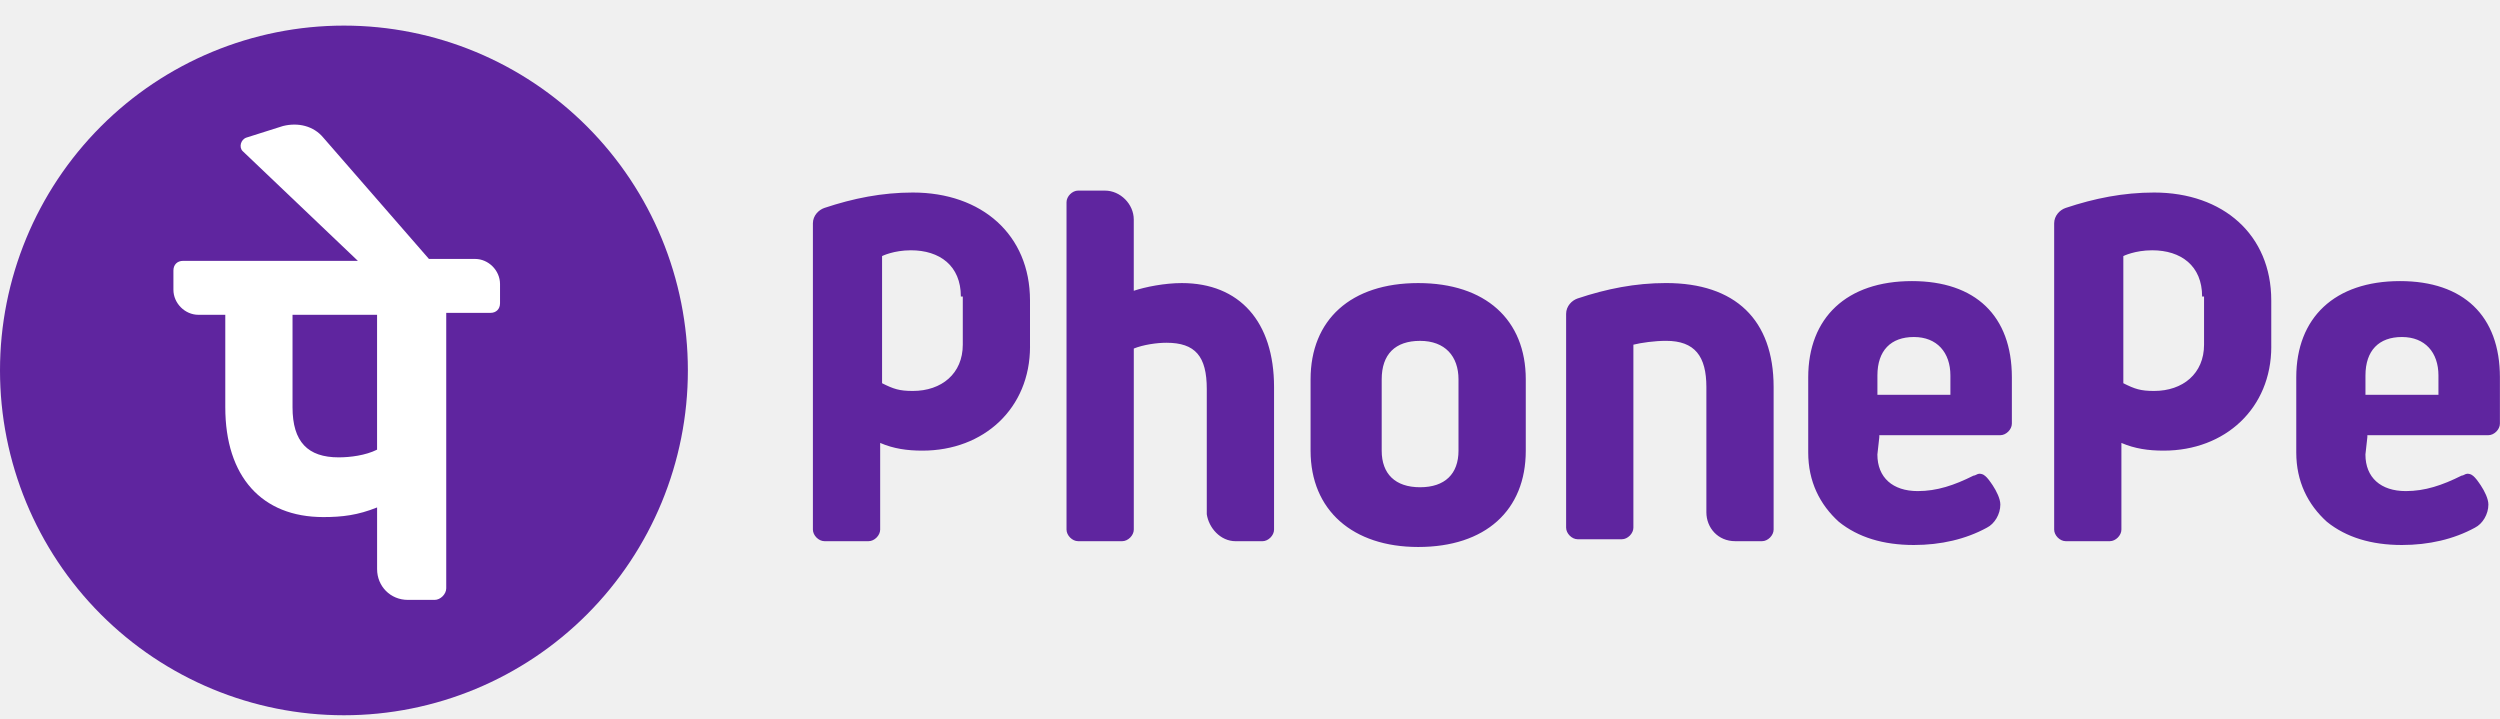
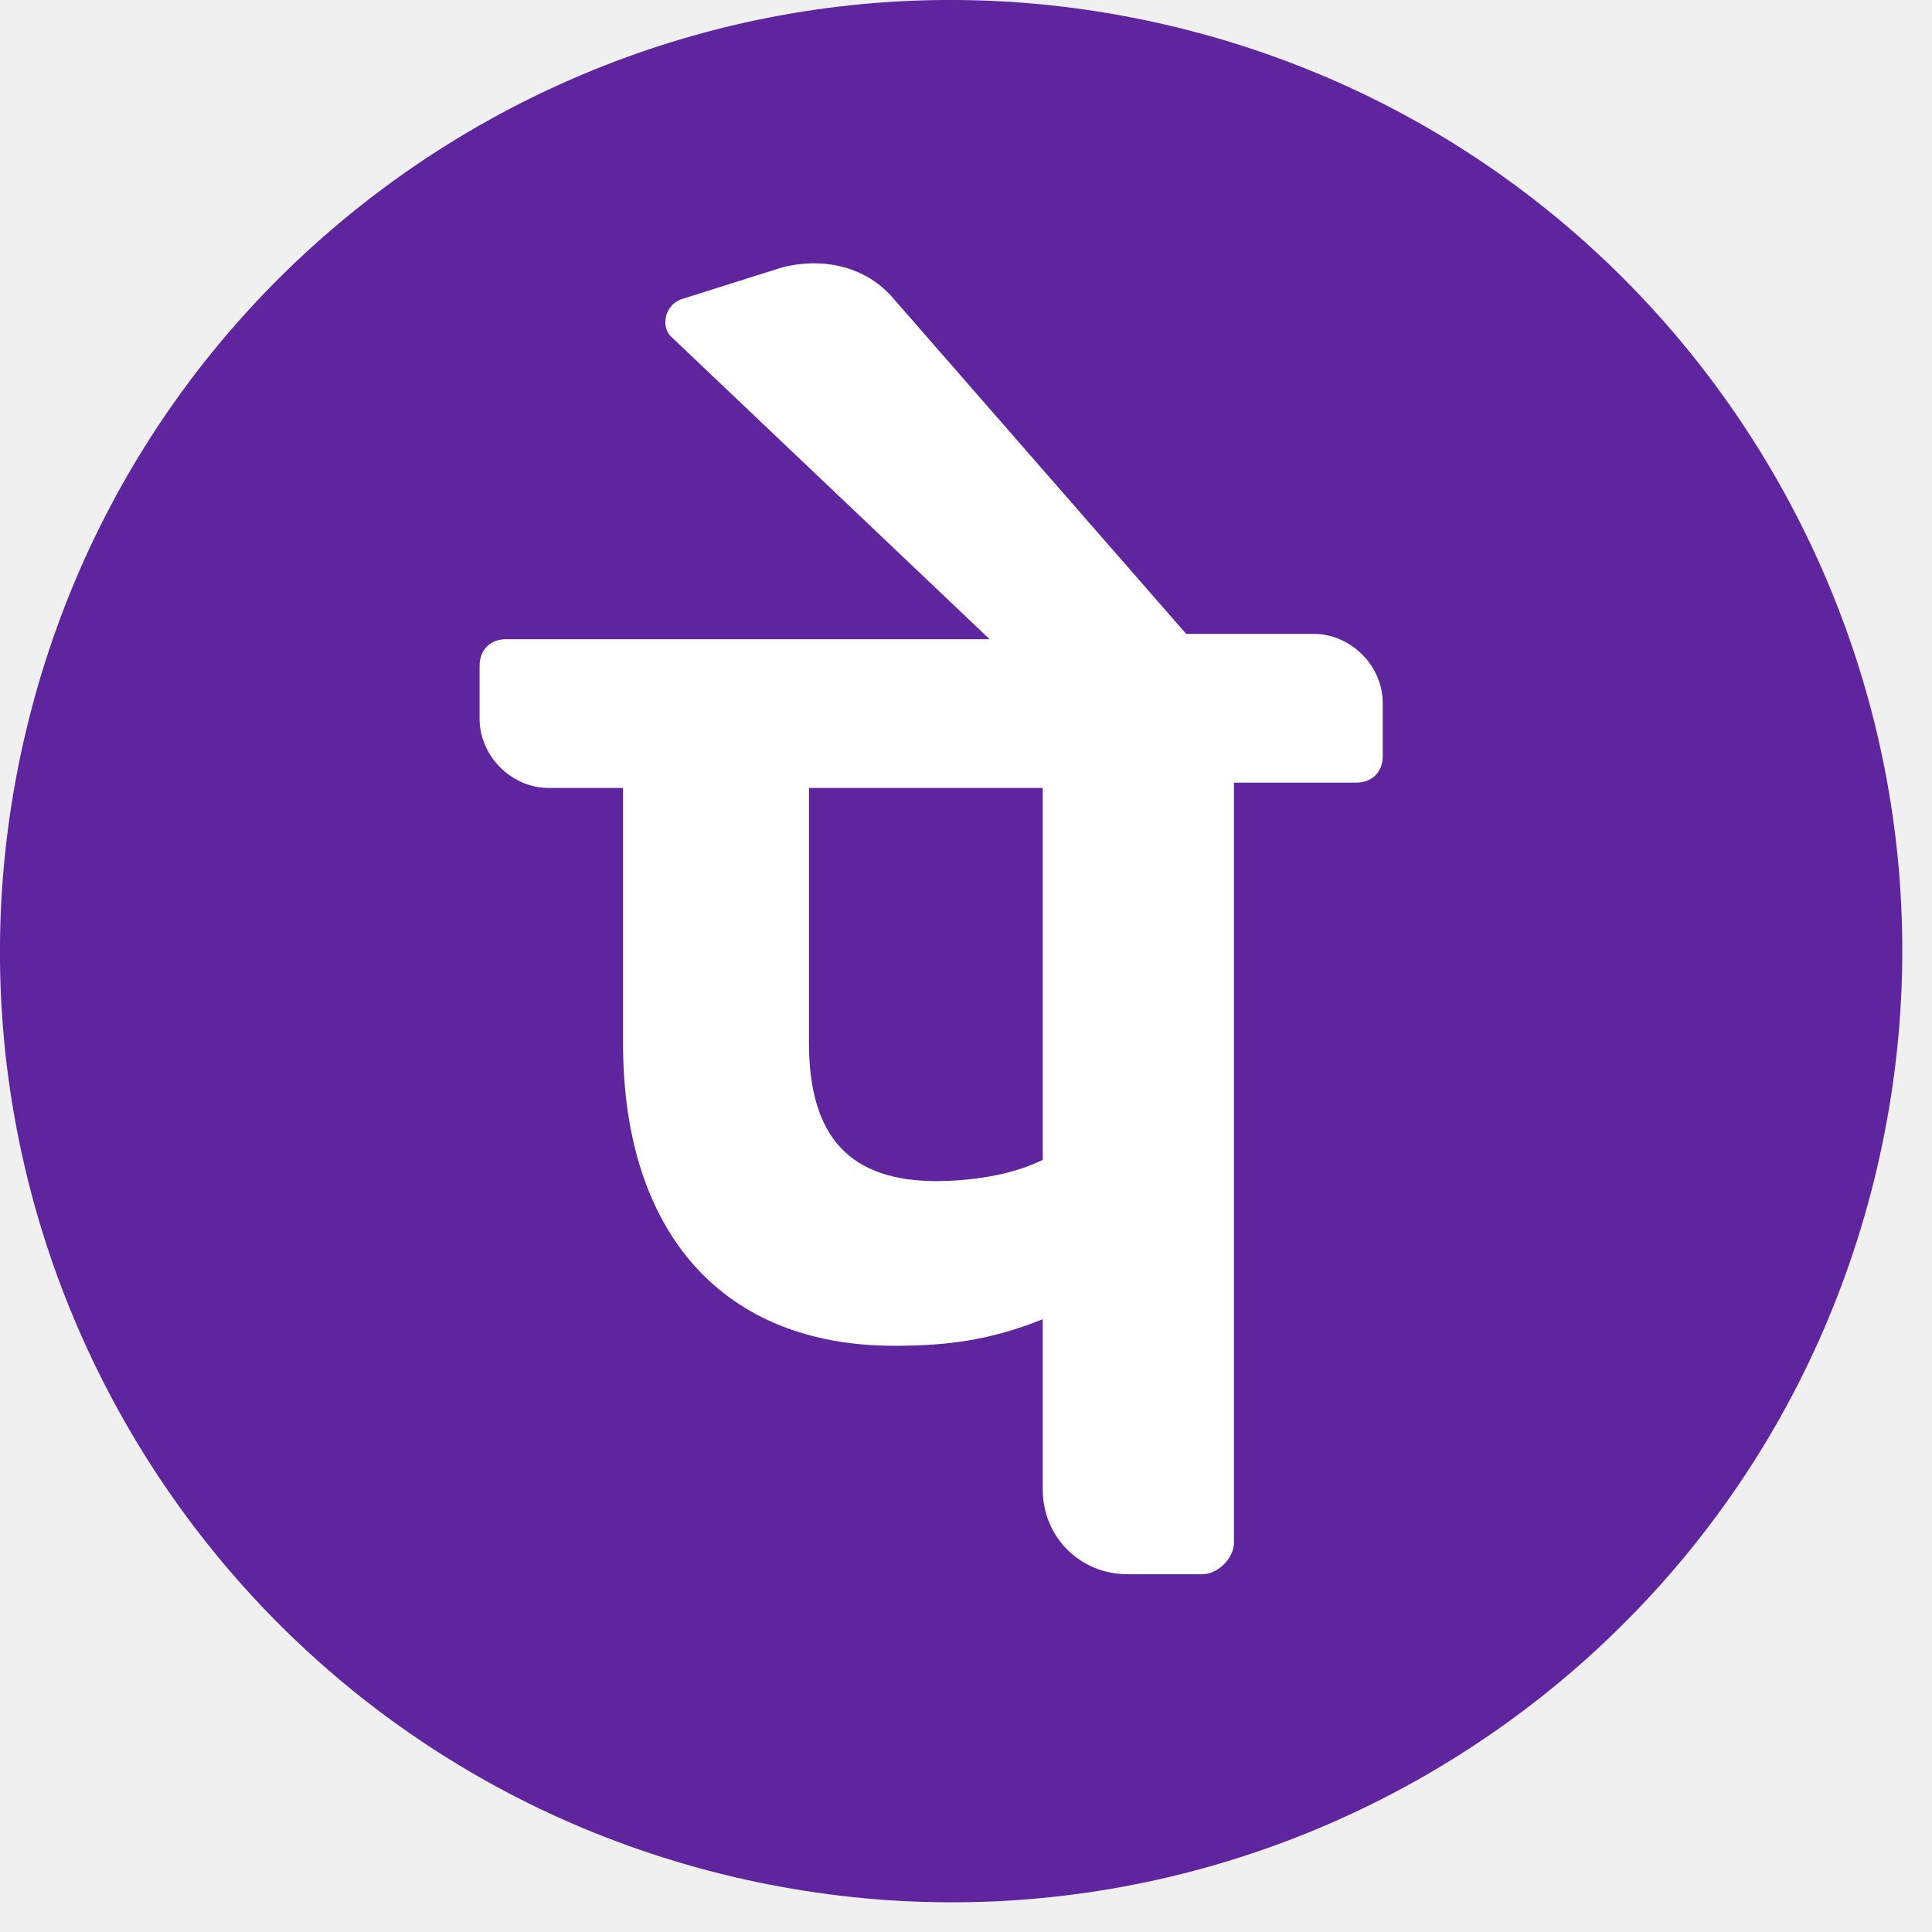
- <svg xmlns="http://www.w3.org/2000/svg" width="87" height="25" viewBox="0 0 87 25" fill="none">
-   <path d="M0 12.891C0 16.073 1.261 19.125 3.506 21.376C5.75 23.626 8.795 24.891 11.969 24.891C15.143 24.891 18.188 23.626 20.432 21.376C22.677 19.125 23.938 16.073 23.938 12.891C23.938 9.708 22.677 6.656 20.432 4.405C18.188 2.155 15.143 0.891 11.969 0.891C8.795 0.891 5.75 2.155 3.506 4.405C1.261 6.656 0 9.708 0 12.891Z" fill="#5F259F" />
-   <path d="M59.382 17.828V13.47C59.382 12.398 58.981 11.861 57.978 11.861C57.577 11.861 57.109 11.928 56.842 11.995V18.364C56.842 18.565 56.642 18.766 56.441 18.766H54.902C54.701 18.766 54.501 18.565 54.501 18.364V10.922C54.501 10.654 54.701 10.453 54.902 10.386C55.904 10.051 56.908 9.85 57.977 9.85C60.385 9.85 61.722 11.123 61.722 13.47V18.431C61.722 18.632 61.521 18.833 61.321 18.833H60.385C59.783 18.834 59.382 18.364 59.382 17.828ZM65.4 15.213L65.333 15.816C65.333 16.62 65.868 17.09 66.737 17.09C67.405 17.09 68.007 16.888 68.676 16.553C68.743 16.553 68.81 16.486 68.877 16.486C69.011 16.486 69.077 16.553 69.144 16.62C69.211 16.687 69.345 16.888 69.345 16.888C69.478 17.09 69.612 17.358 69.612 17.559C69.612 17.894 69.412 18.229 69.144 18.363C68.409 18.765 67.539 18.966 66.603 18.966C65.534 18.966 64.664 18.698 63.995 18.162C63.327 17.559 62.926 16.754 62.926 15.748V13.133C62.926 11.055 64.263 9.782 66.536 9.782C68.743 9.782 70.013 10.988 70.013 13.133V14.743C70.013 14.944 69.813 15.145 69.612 15.145H65.4V15.213ZM65.333 13.739H67.874V13.068C67.874 12.264 67.406 11.728 66.604 11.728C65.802 11.728 65.334 12.197 65.334 13.068V13.739H65.333ZM82.384 15.213L82.317 15.816C82.317 16.62 82.852 17.09 83.721 17.09C84.389 17.09 84.991 16.888 85.66 16.553C85.727 16.553 85.794 16.486 85.861 16.486C85.995 16.486 86.062 16.553 86.128 16.62C86.195 16.687 86.329 16.888 86.329 16.888C86.463 17.09 86.596 17.358 86.596 17.559C86.596 17.894 86.396 18.229 86.128 18.363C85.393 18.765 84.523 18.966 83.587 18.966C82.518 18.966 81.648 18.698 80.98 18.162C80.311 17.559 79.91 16.754 79.91 15.748V13.133C79.91 11.055 81.247 9.782 83.52 9.782C85.727 9.782 86.997 10.988 86.997 13.133V14.743C86.997 14.944 86.797 15.145 86.596 15.145H82.384V15.213ZM82.317 13.739H84.858V13.068C84.858 12.264 84.391 11.728 83.588 11.728C82.786 11.728 82.318 12.197 82.318 13.068V13.739H82.317ZM43 18.834H43.935C44.136 18.834 44.337 18.633 44.337 18.432V13.47C44.337 11.191 43.133 9.851 41.127 9.851C40.525 9.851 39.857 9.985 39.455 10.119V7.638C39.455 7.102 38.987 6.633 38.452 6.633H37.516C37.316 6.633 37.115 6.834 37.115 7.035V18.431C37.115 18.632 37.316 18.833 37.516 18.833H39.055C39.255 18.833 39.456 18.632 39.456 18.431V12.129C39.79 11.995 40.258 11.928 40.592 11.928C41.595 11.928 41.996 12.397 41.996 13.538V17.895C42.064 18.364 42.465 18.834 43 18.834ZM53.097 13.203V15.683C53.097 17.762 51.693 19.035 49.353 19.035C47.079 19.035 45.608 17.762 45.608 15.683V13.203C45.608 11.124 47.012 9.851 49.353 9.851C51.693 9.851 53.097 11.124 53.097 13.203ZM50.756 13.203C50.756 12.398 50.288 11.862 49.419 11.862C48.55 11.862 48.083 12.331 48.083 13.203V15.683C48.083 16.487 48.55 16.956 49.419 16.956C50.288 16.956 50.756 16.487 50.756 15.683V13.203ZM35.845 12.062C35.845 14.208 34.24 15.682 32.101 15.682C31.566 15.682 31.098 15.615 30.63 15.414V18.431C30.63 18.632 30.429 18.833 30.229 18.833H28.69C28.49 18.833 28.289 18.632 28.289 18.431V7.772C28.289 7.504 28.49 7.303 28.69 7.236C29.693 6.901 30.696 6.7 31.766 6.7C34.173 6.7 35.844 8.175 35.844 10.454V12.062H35.845ZM33.438 10.32C33.438 9.247 32.703 8.71 31.699 8.71C31.098 8.71 30.696 8.911 30.696 8.911V13.336C31.098 13.538 31.298 13.605 31.766 13.605C32.769 13.605 33.505 13.001 33.505 11.995V10.319H33.438V10.32ZM79.041 12.062C79.041 14.208 77.436 15.682 75.297 15.682C74.762 15.682 74.294 15.615 73.825 15.414V18.431C73.825 18.632 73.625 18.833 73.424 18.833H71.886C71.685 18.833 71.485 18.632 71.485 18.431V7.772C71.485 7.504 71.685 7.303 71.886 7.236C72.888 6.901 73.892 6.7 74.962 6.7C77.369 6.7 79.04 8.175 79.04 10.454V12.062H79.041ZM76.634 10.32C76.634 9.247 75.898 8.71 74.895 8.71C74.293 8.71 73.892 8.911 73.892 8.911V13.336C74.293 13.538 74.494 13.605 74.962 13.605C75.964 13.605 76.701 13.001 76.701 11.995V10.319H76.634V10.32Z" fill="#5F259F" />
-   <path d="M17.401 9.883C17.401 9.413 17 9.011 16.533 9.011H14.927L11.25 4.788C10.916 4.386 10.381 4.252 9.846 4.386L8.576 4.788C8.376 4.855 8.309 5.123 8.443 5.257L12.454 9.078H6.369C6.169 9.078 6.035 9.212 6.035 9.413V10.084C6.035 10.553 6.436 10.955 6.904 10.955H7.84V14.173C7.84 16.586 9.11 17.994 11.25 17.994C11.918 17.994 12.453 17.927 13.123 17.659V19.804C13.123 20.407 13.591 20.876 14.192 20.876H15.128C15.328 20.876 15.529 20.675 15.529 20.474V10.888H17.067C17.268 10.888 17.401 10.754 17.401 10.553V9.883ZM13.122 15.648C12.72 15.849 12.186 15.916 11.785 15.916C10.715 15.916 10.18 15.38 10.18 14.173V10.955H13.122V15.648Z" fill="white" />
+ <svg xmlns="http://www.w3.org/2000/svg" viewBox="0 0 520 520" fill-rule="evenodd" clip-rule="evenodd" stroke-linejoin="round" stroke-miterlimit="2">
+   <circle cx="-25.926" cy="41.954" r="29.873" fill="#5f259f" transform="rotate(-76.714 -48.435 5.641) scale(8.56802)" />
+   <path d="M372.164 189.203c0-10.008-8.576-18.593-18.584-18.593h-34.323l-78.638-90.084c-7.154-8.577-18.592-11.439-30.03-8.577l-27.17 8.577c-4.292 1.43-5.723 7.154-2.862 10.007l85.8 81.508H136.236c-4.293 0-7.154 2.861-7.154 7.154v14.292c0 10.016 8.585 18.592 18.592 18.592h20.015v68.639c0 51.476 27.17 81.499 72.931 81.499 14.292 0 25.739-1.431 40.03-7.146v45.753c0 12.87 10.016 22.886 22.885 22.886h20.015c4.293 0 8.577-4.293 8.577-8.586V210.648h32.893c4.292 0 7.145-2.861 7.145-7.145v-14.3zM280.65 312.17c-8.576 4.292-20.015 5.723-28.591 5.723-22.886 0-34.324-11.438-34.324-37.176v-68.639h62.915v100.092z" fill="#fff" fill-rule="nonzero" />
</svg>
